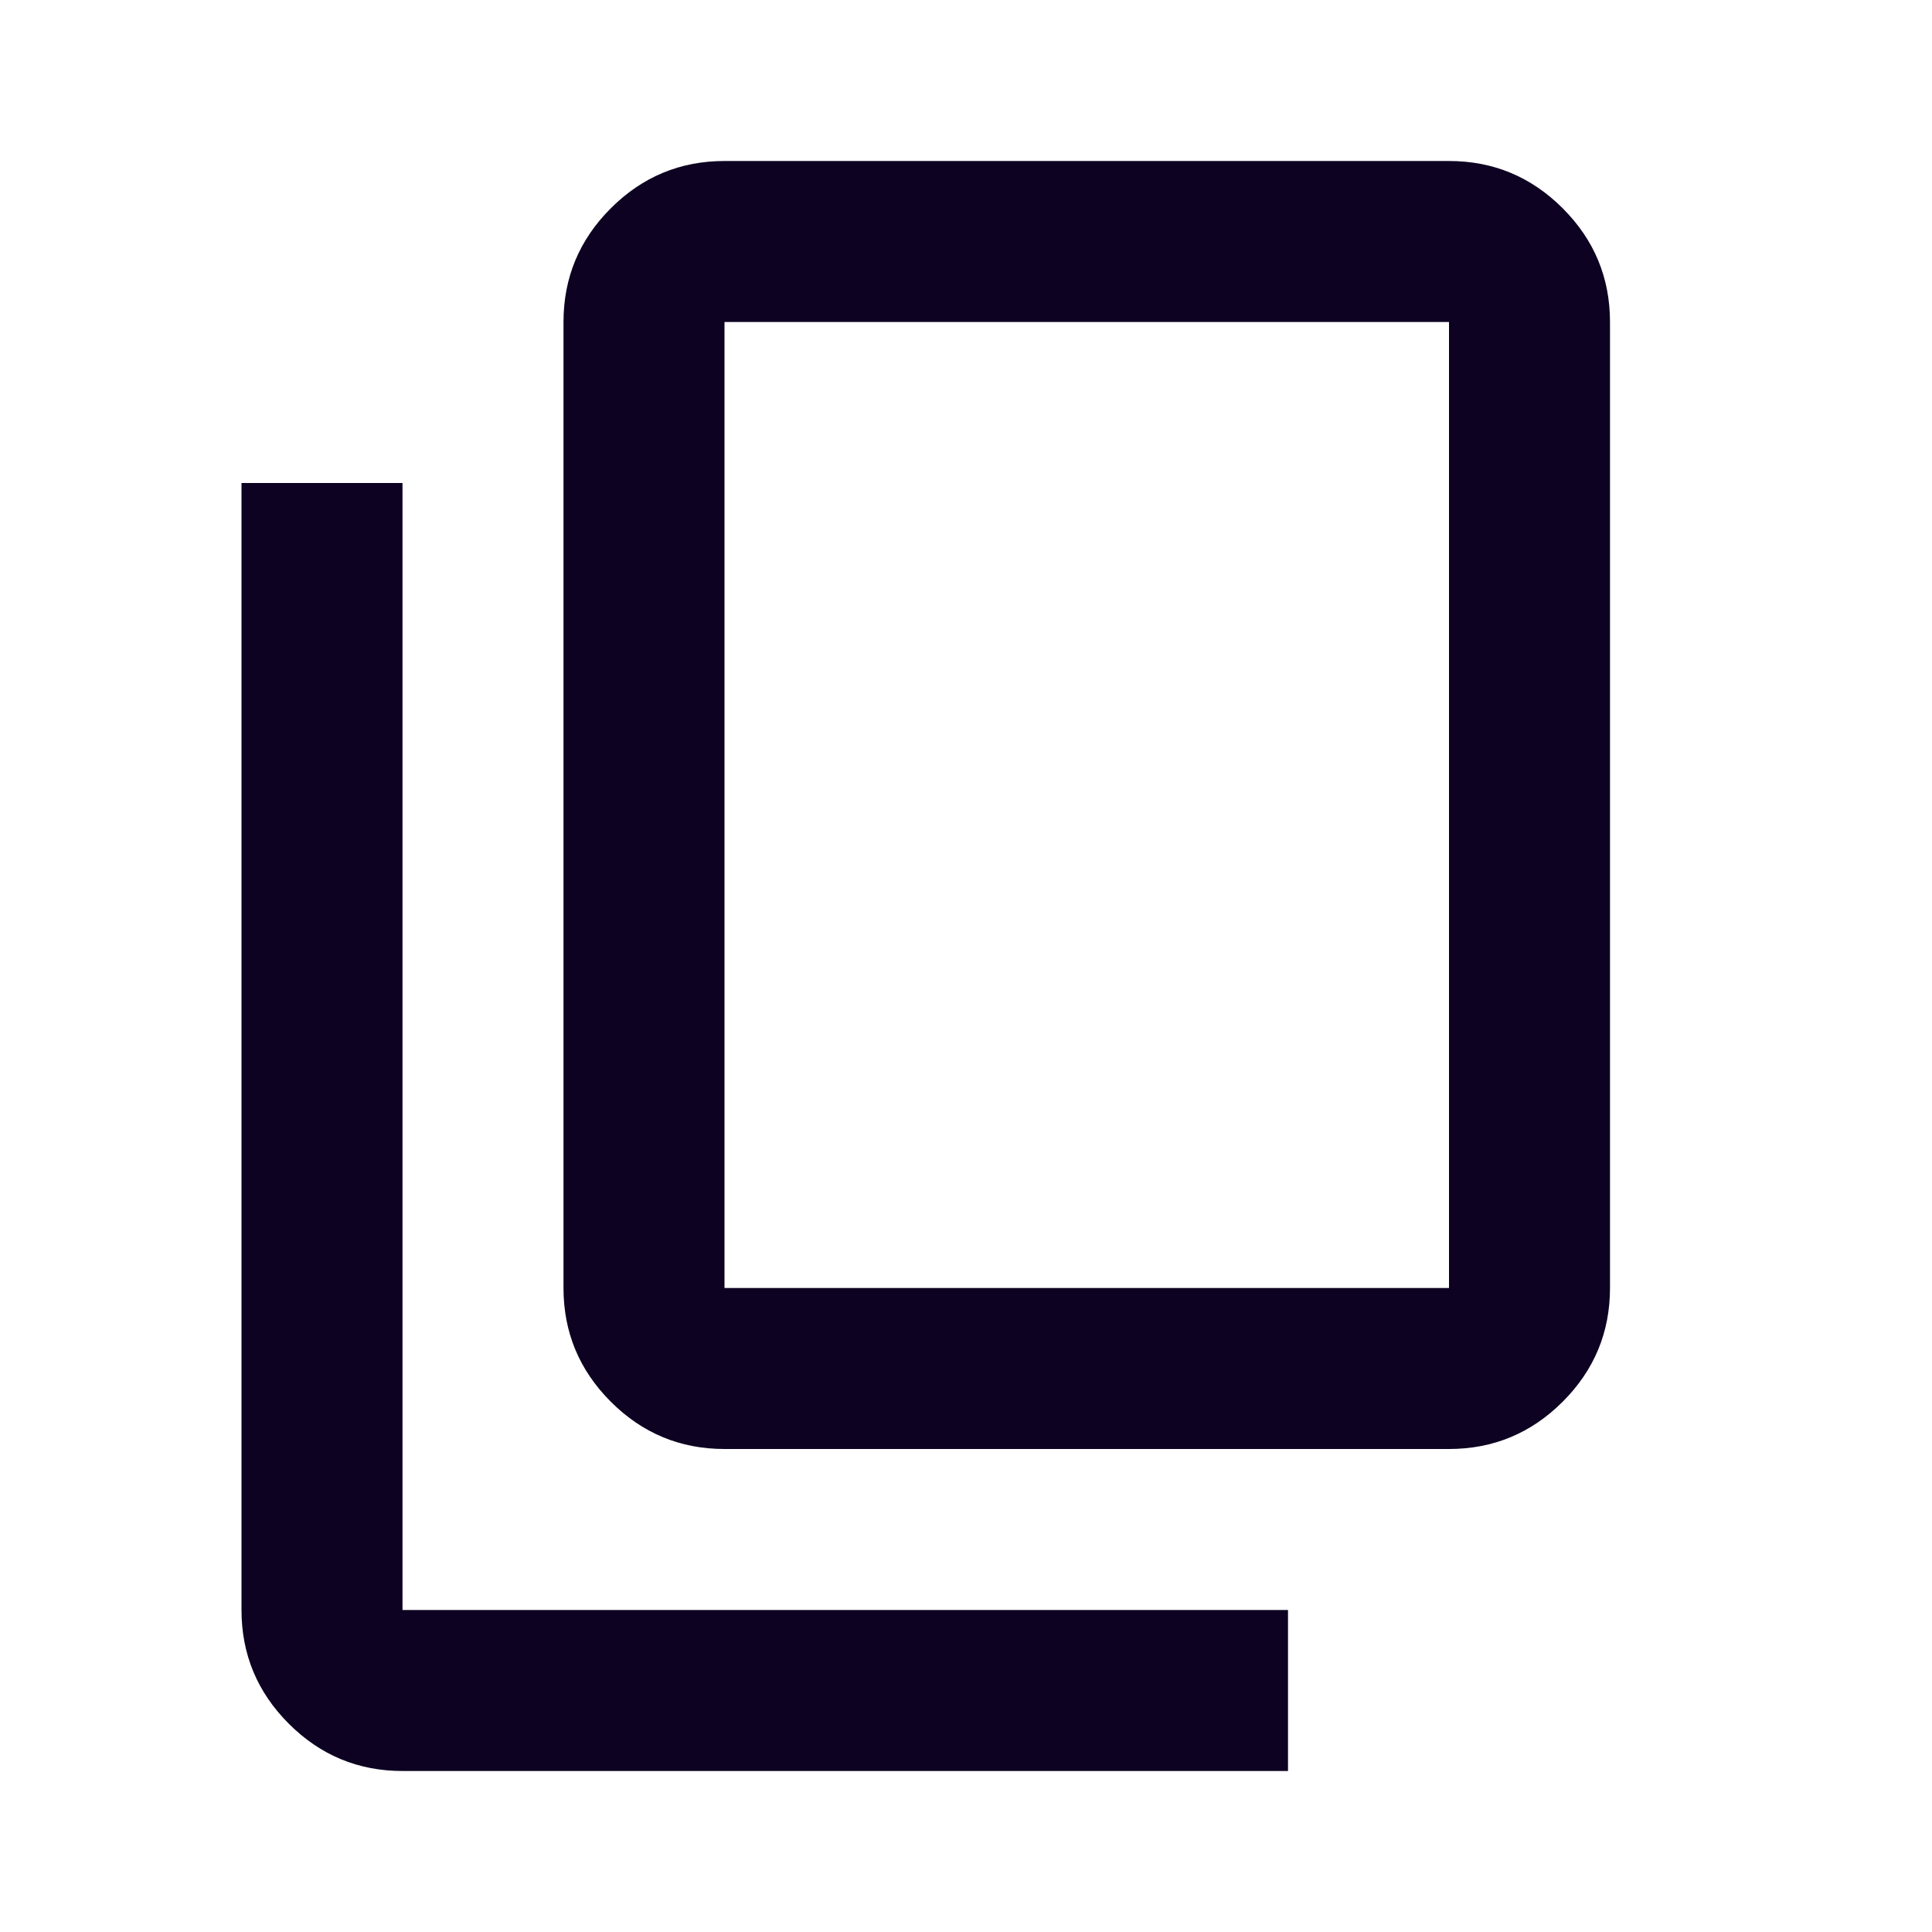
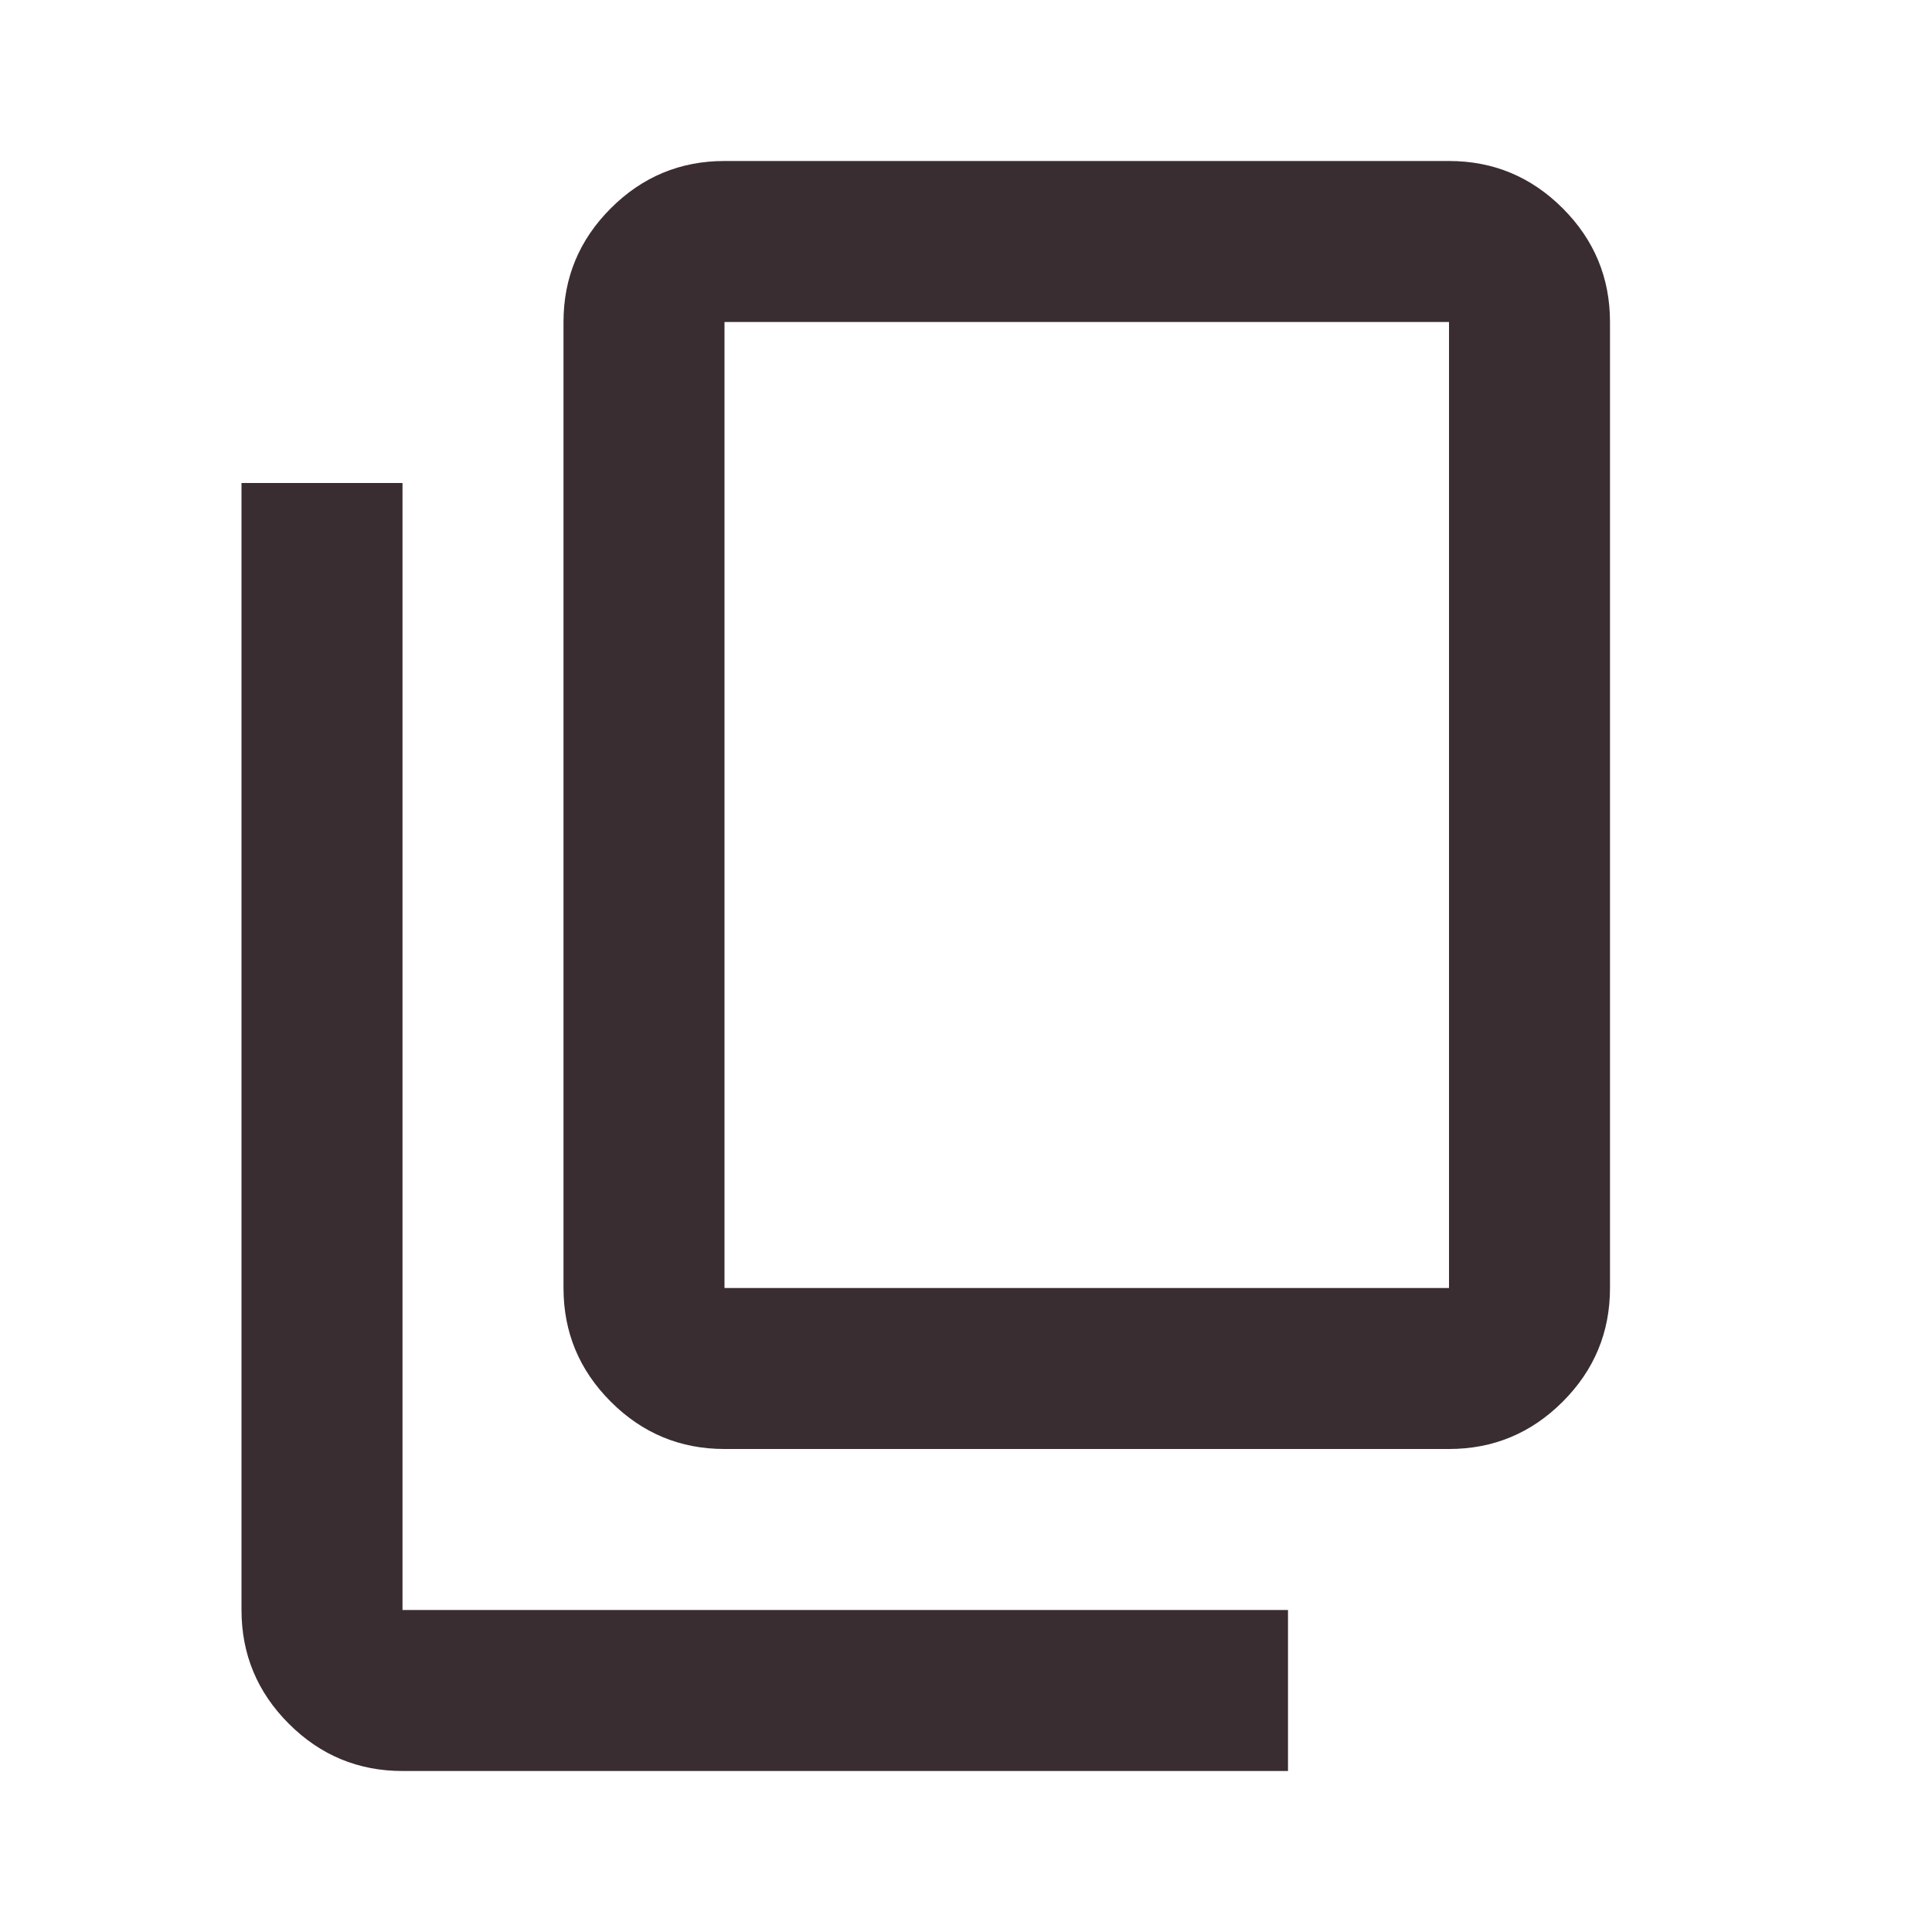
- <svg xmlns="http://www.w3.org/2000/svg" height="24px" viewBox="0 -960 960 960" width="24px" fill="#0D0221">
+ <svg xmlns="http://www.w3.org/2000/svg" height="24px" viewBox="0 -960 960 960" width="24px" fill="#3A2D32">
  <path d="M360-240q-33 0-56.5-23.5T280-320v-480q0-33 23.5-56.5T360-880h360q33 0 56.5 23.5T800-800v480q0 33-23.5 56.5T720-240H360Zm0-80h360v-480H360v480ZM200-80q-33 0-56.5-23.5T120-160v-560h80v560h440v80H200Zm160-240v-480 480Z" />
</svg>
